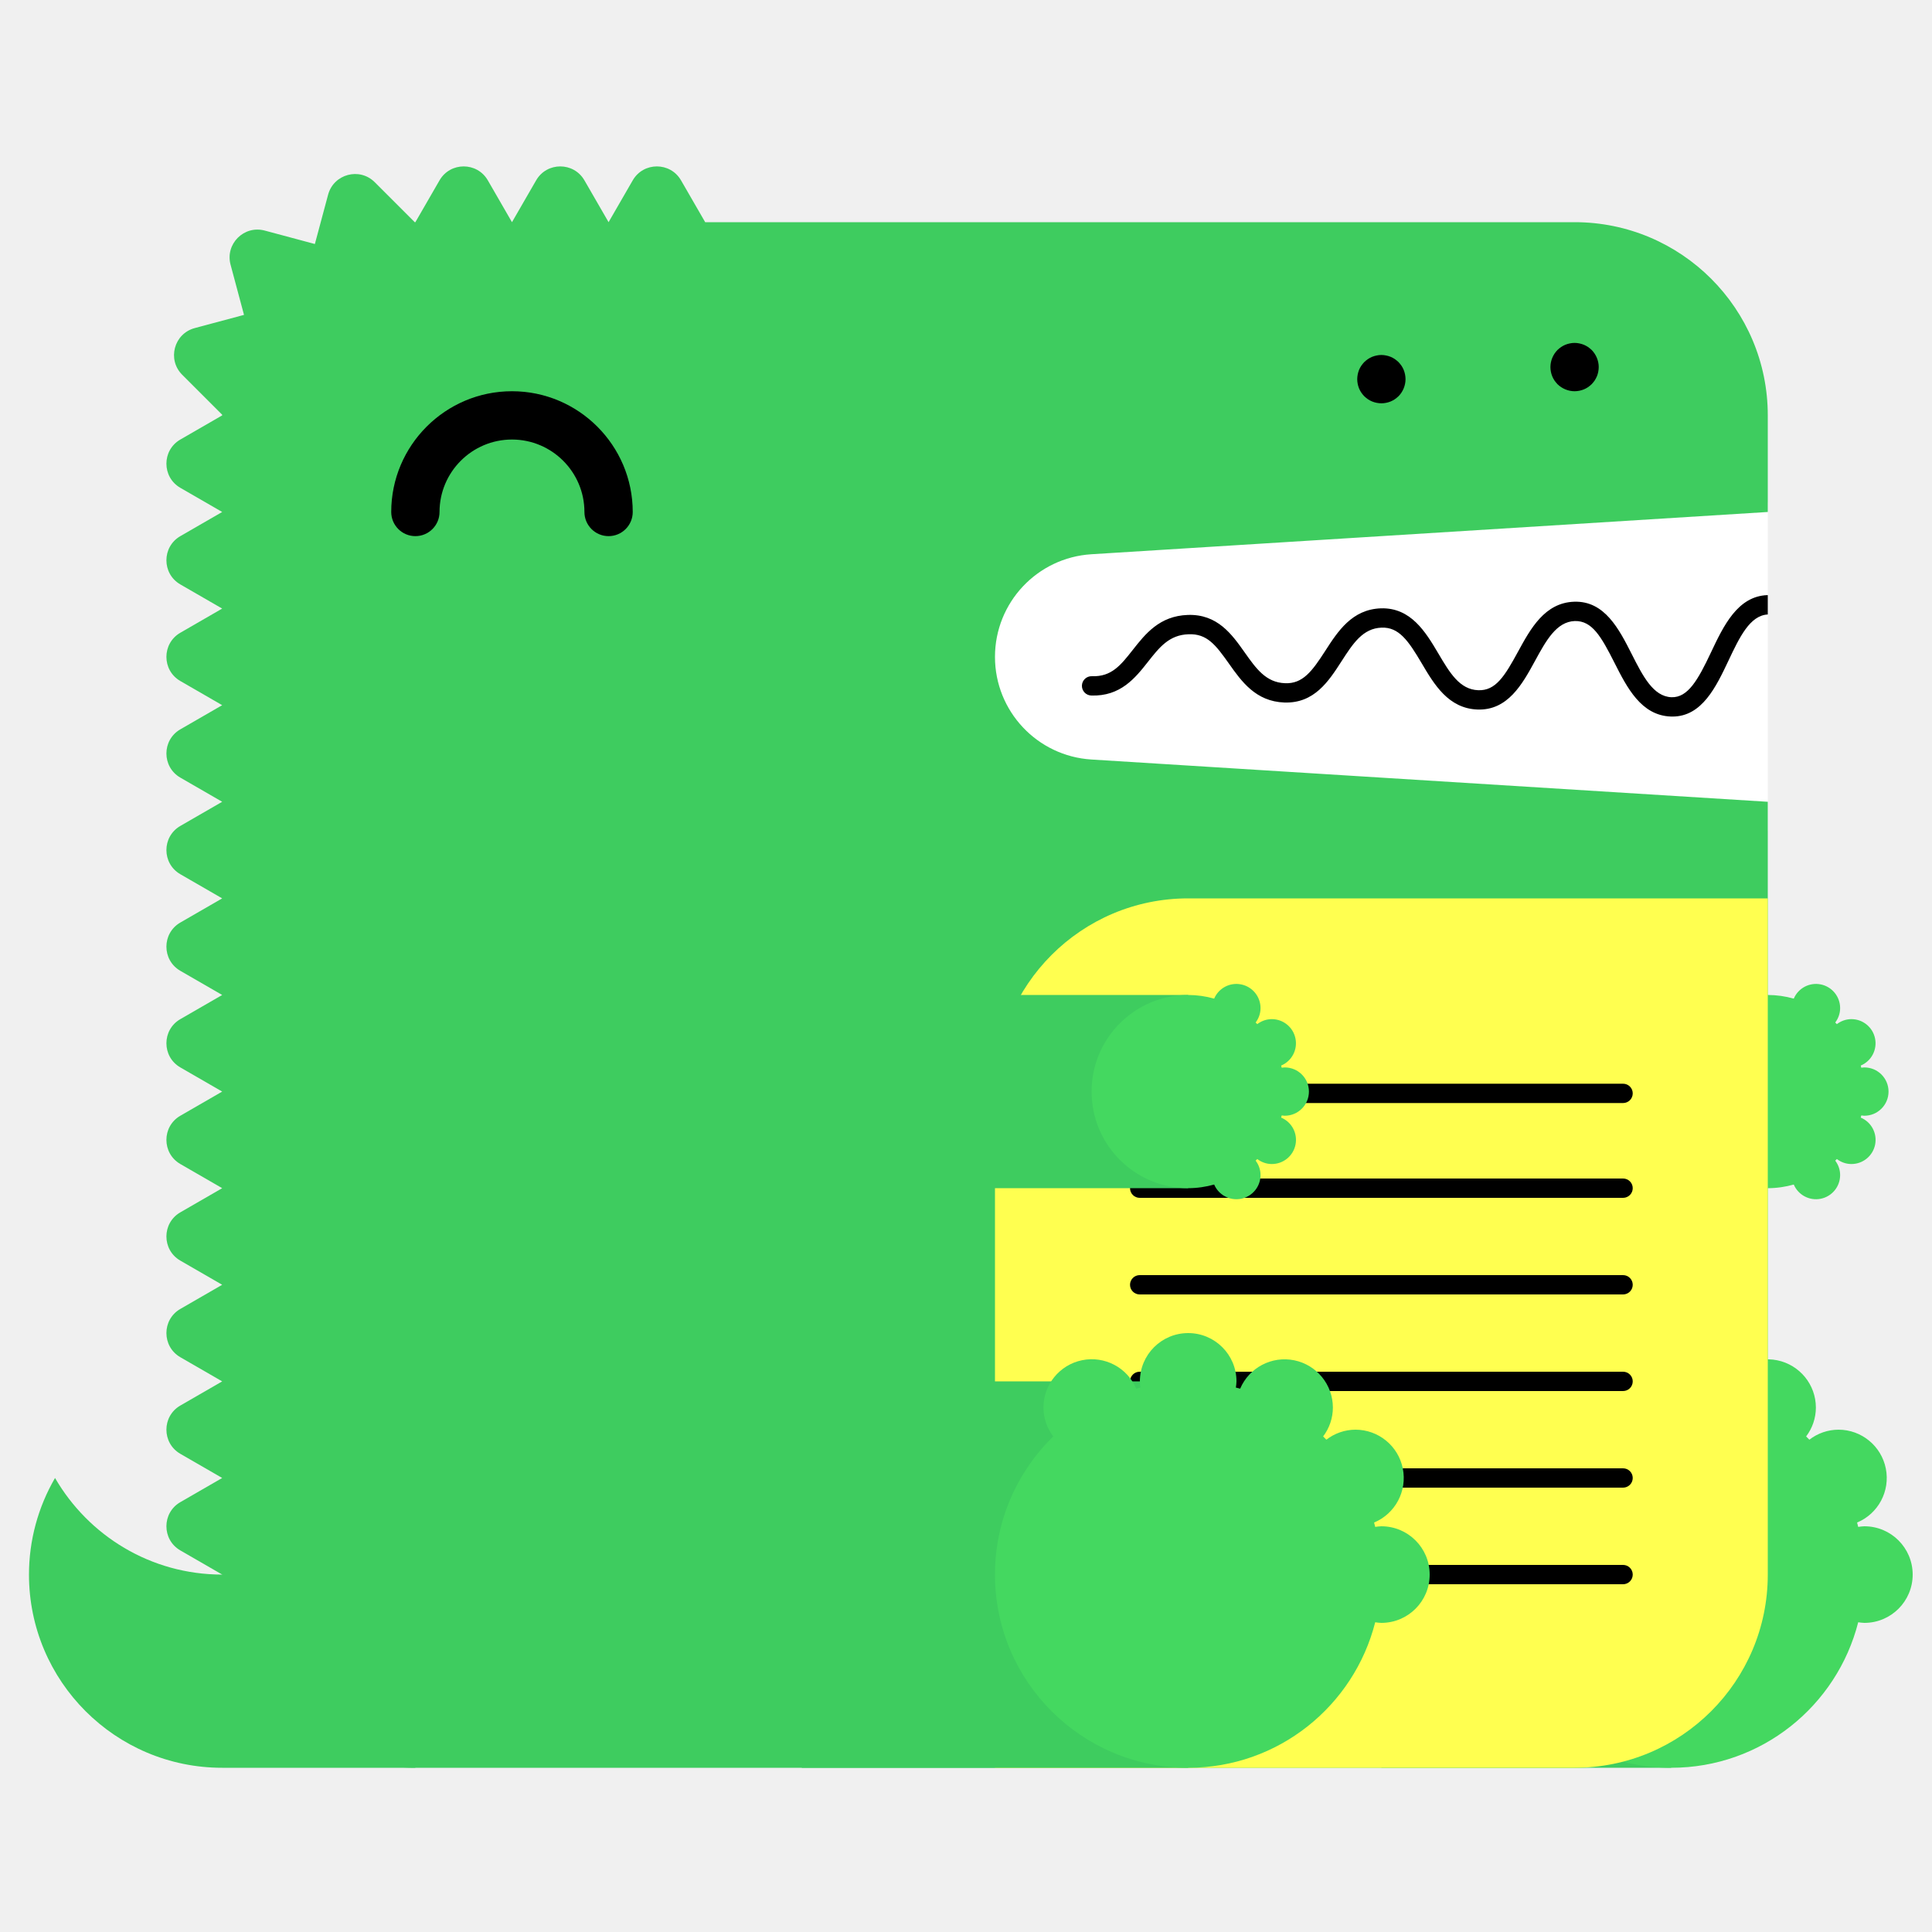
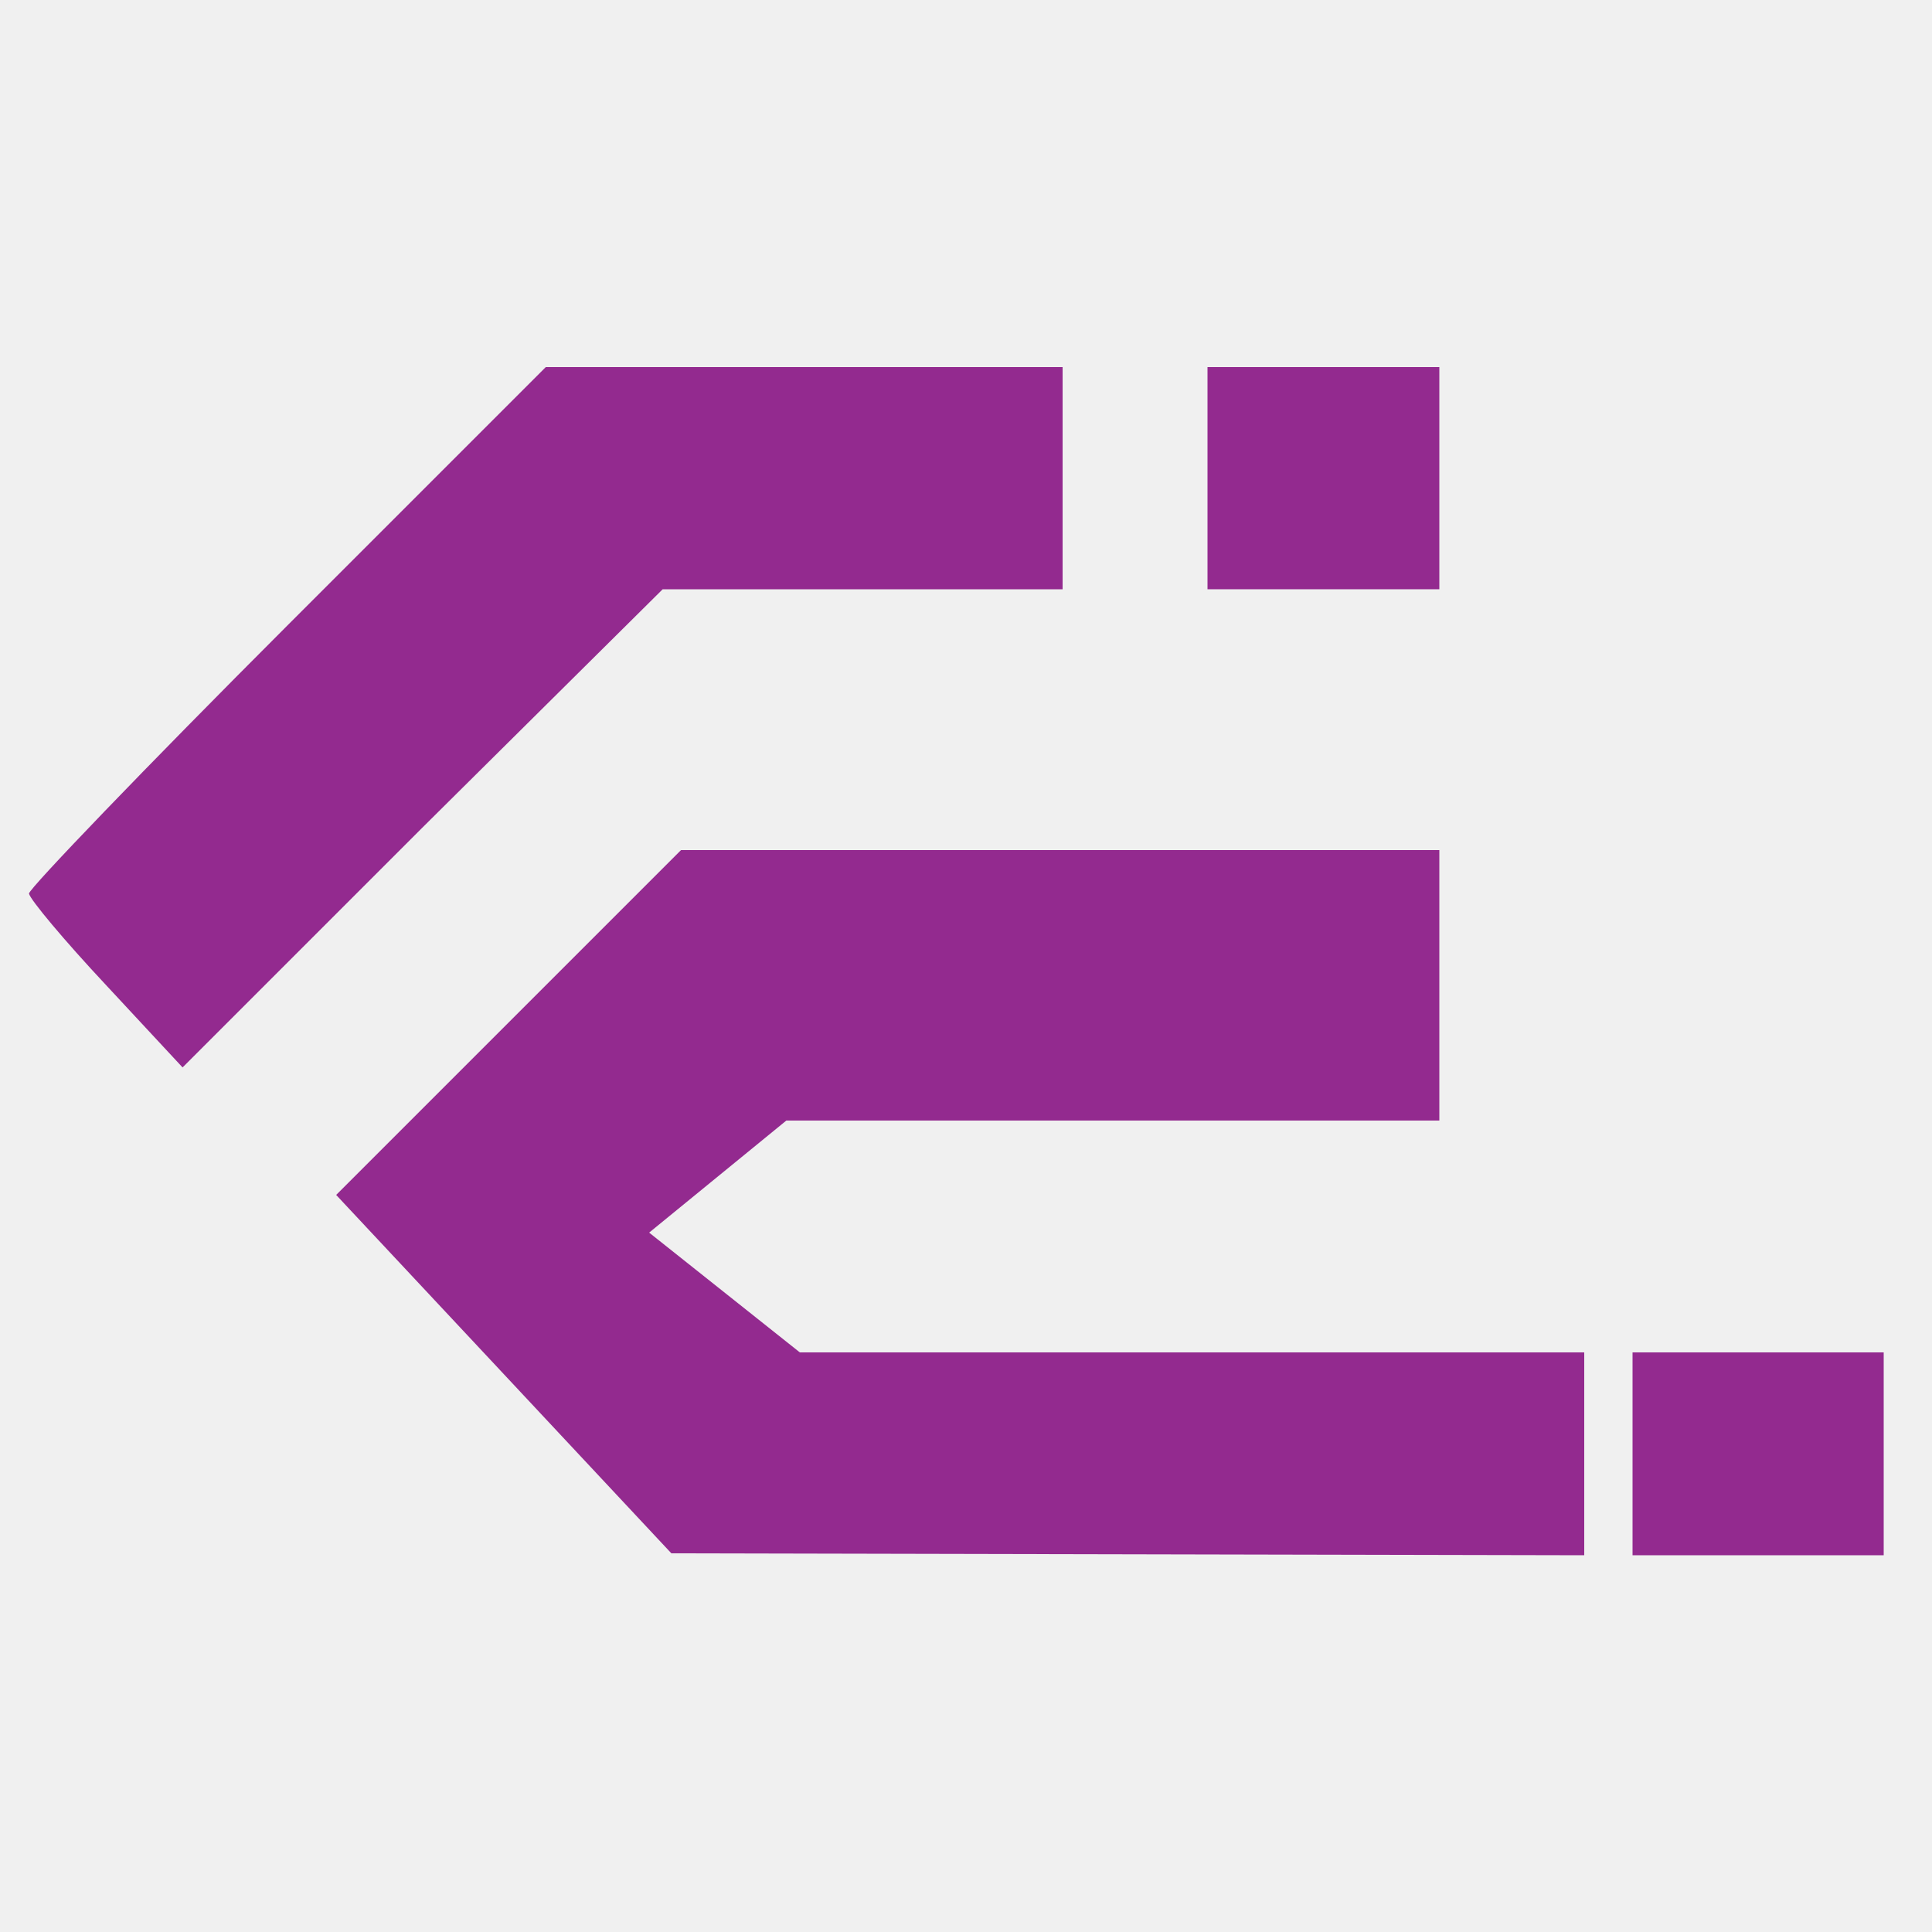
- <svg xmlns="http://www.w3.org/2000/svg" width="200" height="200" viewBox="0 0 200 200">
-   <g fill="none" fill-rule="evenodd">
-     <path fill="#FFF" d="M99 52h84v34H99z" />
-     <path d="M23 163c-7.398 0-13.843-4.027-17.303-10A19.886 19.886 0 0 0 3 163c0 11.046 8.954 20 20 20h20v-20H23z" fill="#3ECC5F" />
-     <path d="M112.98 57.376L183 53V43c0-11.046-8.954-20-20-20H73l-2.5-4.33c-1.112-1.925-3.889-1.925-5 0L63 23l-2.5-4.33c-1.111-1.925-3.889-1.925-5 0L53 23l-2.5-4.33c-1.111-1.925-3.889-1.925-5 0L43 23c-.022 0-.042.003-.065.003l-4.142-4.141c-1.57-1.571-4.252-.853-4.828 1.294l-1.369 5.104-5.192-1.392c-2.148-.575-4.111 1.389-3.535 3.536l1.39 5.193-5.102 1.367c-2.148.576-2.867 3.259-1.296 4.83l4.142 4.142c0 .021-.003.042-.003.064l-4.33 2.5c-1.925 1.111-1.925 3.889 0 5L23 53l-4.33 2.5c-1.925 1.111-1.925 3.889 0 5L23 63l-4.33 2.5c-1.925 1.111-1.925 3.889 0 5L23 73l-4.33 2.5c-1.925 1.111-1.925 3.889 0 5L23 83l-4.33 2.5c-1.925 1.111-1.925 3.889 0 5L23 93l-4.33 2.5c-1.925 1.111-1.925 3.889 0 5L23 103l-4.33 2.5c-1.925 1.111-1.925 3.889 0 5L23 113l-4.33 2.5c-1.925 1.111-1.925 3.889 0 5L23 123l-4.33 2.5c-1.925 1.111-1.925 3.889 0 5L23 133l-4.33 2.5c-1.925 1.111-1.925 3.889 0 5L23 143l-4.33 2.5c-1.925 1.111-1.925 3.889 0 5L23 153l-4.33 2.5c-1.925 1.111-1.925 3.889 0 5L23 163c0 11.046 8.954 20 20 20h120c11.046 0 20-8.954 20-20V83l-70.02-4.376A10.645 10.645 0 0 1 103 68c0-5.621 4.37-10.273 9.98-10.624" fill="#3ECC5F" />
-     <path fill="#3ECC5F" d="M143 183h30v-40h-30z" />
-     <path d="M193 158c-.219 0-.428.037-.639.064-.038-.15-.074-.301-.116-.451A5 5 0 0 0 190.32 148a4.96 4.96 0 0 0-3.016 1.036 26.531 26.531 0 0 0-.335-.336 4.955 4.955 0 0 0 1.011-2.987 5 5 0 0 0-9.599-1.959c-.148-.042-.297-.077-.445-.115.027-.211.064-.42.064-.639a5 5 0 0 0-5-5 5 5 0 0 0-5 5c0 .219.037.428.064.639-.148.038-.297.073-.445.115a4.998 4.998 0 0 0-9.599 1.959c0 1.125.384 2.151 1.011 2.987-3.717 3.632-6.031 8.693-6.031 14.3 0 11.046 8.954 20 20 20 9.339 0 17.16-6.41 19.361-15.064.211.027.42.064.639.064a5 5 0 0 0 5-5 5 5 0 0 0-5-5" fill="#44D860" />
-     <path fill="#3ECC5F" d="M153 123h30v-20h-30z" />
-     <path d="M193 115.5a2.5 2.5 0 1 0 0-5c-.109 0-.214.019-.319.032-.02-.075-.037-.15-.058-.225a2.501 2.501 0 0 0-.963-4.807c-.569 0-1.088.197-1.508.518a6.653 6.653 0 0 0-.168-.168c.314-.417.506-.931.506-1.494a2.5 2.5 0 0 0-4.8-.979A9.987 9.987 0 0 0 183 103c-5.522 0-10 4.478-10 10s4.478 10 10 10c.934 0 1.833-.138 2.69-.377a2.5 2.5 0 0 0 4.8-.979c0-.563-.192-1.077-.506-1.494.057-.055.113-.111.168-.168.42.321.939.518 1.508.518a2.5 2.5 0 0 0 .963-4.807c.021-.074.038-.15.058-.225.105.013.21.032.319.032" fill="#44D860" />
-     <path d="M63 55.5a2.5 2.5 0 0 1-2.5-2.5c0-4.136-3.364-7.5-7.5-7.5s-7.5 3.364-7.5 7.5a2.5 2.5 0 1 1-5 0c0-6.893 5.607-12.5 12.5-12.5S65.5 46.107 65.5 53a2.5 2.5 0 0 1-2.5 2.5" fill="#000" />
-     <path d="M103 183h60c11.046 0 20-8.954 20-20V93h-60c-11.046 0-20 8.954-20 20v70z" fill="#FFFF50" />
-     <path d="M168.02 124h-50.04a1 1 0 1 1 0-2h50.04a1 1 0 1 1 0 2m0 20h-50.04a1 1 0 1 1 0-2h50.04a1 1 0 1 1 0 2m0 20h-50.04a1 1 0 1 1 0-2h50.04a1 1 0 1 1 0 2m0-49.814h-50.04a1 1 0 1 1 0-2h50.04a1 1 0 1 1 0 2m0 19.814h-50.04a1 1 0 1 1 0-2h50.04a1 1 0 1 1 0 2m0 20h-50.04a1 1 0 1 1 0-2h50.04a1 1 0 1 1 0 2M183 61.611c-.012 0-.022-.006-.034-.005-3.09.105-4.552 3.196-5.842 5.923-1.346 2.85-2.387 4.703-4.093 4.647-1.889-.068-2.969-2.202-4.113-4.46-1.314-2.594-2.814-5.536-5.963-5.426-3.046.104-4.513 2.794-5.807 5.167-1.377 2.528-2.314 4.065-4.121 3.994-1.927-.07-2.951-1.805-4.136-3.813-1.321-2.236-2.848-4.75-5.936-4.664-2.994.103-4.465 2.385-5.763 4.4-1.373 2.13-2.335 3.428-4.165 3.351-1.973-.07-2.992-1.51-4.171-3.177-1.324-1.873-2.816-3.993-5.895-3.89-2.928.1-4.399 1.97-5.696 3.618-1.232 1.564-2.194 2.802-4.229 2.724a1 1 0 0 0-.072 2c3.017.101 4.545-1.8 5.872-3.487 1.177-1.496 2.193-2.787 4.193-2.855 1.926-.082 2.829 1.115 4.195 3.045 1.297 1.834 2.769 3.914 5.731 4.021 3.103.104 4.596-2.215 5.918-4.267 1.182-1.834 2.202-3.417 4.15-3.484 1.793-.067 2.769 1.35 4.145 3.681 1.297 2.197 2.766 4.686 5.787 4.796 3.125.108 4.634-2.62 5.949-5.035 1.139-2.088 2.214-4.06 4.119-4.126 1.793-.042 2.728 1.595 4.111 4.33 1.292 2.553 2.757 5.445 5.825 5.556l.169.003c3.064 0 4.518-3.075 5.805-5.794 1.139-2.41 2.217-4.68 4.067-4.773v-2z" fill="#000" />
-     <path fill="#3ECC5F" d="M83 183h40v-40H83z" />
-     <path d="M143 158c-.219 0-.428.037-.639.064-.038-.15-.074-.301-.116-.451A5 5 0 0 0 140.32 148a4.96 4.96 0 0 0-3.016 1.036 26.531 26.531 0 0 0-.335-.336 4.955 4.955 0 0 0 1.011-2.987 5 5 0 0 0-9.599-1.959c-.148-.042-.297-.077-.445-.115.027-.211.064-.42.064-.639a5 5 0 0 0-5-5 5 5 0 0 0-5 5c0 .219.037.428.064.639-.148.038-.297.073-.445.115a4.998 4.998 0 0 0-9.599 1.959c0 1.125.384 2.151 1.011 2.987-3.717 3.632-6.031 8.693-6.031 14.3 0 11.046 8.954 20 20 20 9.339 0 17.16-6.41 19.361-15.064.211.027.42.064.639.064a5 5 0 0 0 5-5 5 5 0 0 0-5-5" fill="#44D860" />
-     <path fill="#3ECC5F" d="M83 123h40v-20H83z" />
-     <path d="M133 115.5a2.5 2.5 0 1 0 0-5c-.109 0-.214.019-.319.032-.02-.075-.037-.15-.058-.225a2.501 2.501 0 0 0-.963-4.807c-.569 0-1.088.197-1.508.518a6.653 6.653 0 0 0-.168-.168c.314-.417.506-.931.506-1.494a2.5 2.5 0 0 0-4.8-.979A9.987 9.987 0 0 0 123 103c-5.522 0-10 4.478-10 10s4.478 10 10 10c.934 0 1.833-.138 2.69-.377a2.5 2.5 0 0 0 4.8-.979c0-.563-.192-1.077-.506-1.494.057-.055.113-.111.168-.168.42.321.939.518 1.508.518a2.5 2.5 0 0 0 .963-4.807c.021-.074.038-.15.058-.225.105.013.21.032.319.032" fill="#44D860" />
-     <path d="M143 41.75c-.16 0-.33-.02-.49-.05a2.52 2.52 0 0 1-.47-.14c-.15-.06-.29-.14-.431-.23-.13-.09-.259-.2-.38-.31-.109-.12-.219-.24-.309-.38s-.17-.28-.231-.43a2.619 2.619 0 0 1-.189-.96c0-.16.02-.33.05-.49.03-.16.08-.31.139-.47.061-.15.141-.29.231-.43.09-.13.2-.26.309-.38.121-.11.25-.22.38-.31.141-.09.281-.17.431-.23.149-.06.31-.11.47-.14.32-.07.65-.07.98 0 .159.03.32.08.47.14.149.06.29.14.43.23.13.09.259.2.38.31.11.12.22.25.31.38.09.14.17.28.23.43.06.16.11.31.14.47.029.16.05.33.05.49 0 .66-.271 1.31-.73 1.77-.121.11-.25.22-.38.31-.14.09-.281.17-.43.23a2.565 2.565 0 0 1-.96.19m20-1.25c-.66 0-1.3-.27-1.771-.73a3.802 3.802 0 0 1-.309-.38c-.09-.14-.17-.28-.231-.43a2.619 2.619 0 0 1-.189-.96c0-.66.27-1.3.729-1.77.121-.11.25-.22.38-.31.141-.09.281-.17.431-.23.149-.06.31-.11.47-.14.32-.07.66-.07.98 0 .159.03.32.08.47.14.149.06.29.14.43.23.13.09.259.2.38.31.459.47.73 1.11.73 1.77 0 .16-.021.33-.05.49-.03.16-.08.32-.14.47-.07.15-.14.29-.23.43-.09.13-.2.26-.31.38-.121.11-.25.22-.38.31-.14.09-.281.17-.43.23a2.565 2.565 0 0 1-.96.19" fill="#000" />
+ <svg xmlns="http://www.w3.org/2000/svg" version="1.0" width="200pt" height="200pt" viewBox="0 0 200 200" preserveAspectRatio="xMidYMid meet">
+   <g transform="translate(0,200) scale(0.1,-0.1)" fill="#932a8f" stroke="none">
+     <path d="M297 1352 c-147 -147 -267 -272 -267 -277 1 -6 36 -48 80 -95 l79 -85 248 248 249 247 207 0 207 0 0 115 0 115 -268 0 -267 0 -268 -268z" />
+     <path d="M1250 1505 l0 -115 120 0 120 0 0 115 0 115 -120 0 -120 0 0 -115z" />
+     <path d="M526 941 l-178 -178 174 -186 173 -185 473 -1 472 -1 0 105 0 105 -406 0 -406 0 -78 62 -78 62 71 58 71 58 338 0 338 0 0 140 0 140 -393 0 -392 0 -179 -179z" />
+     <path d="M1690 495 l0 -105 130 0 130 0 0 105 0 105 -130 0 -130 0 0 -105z" />
  </g>
</svg>
